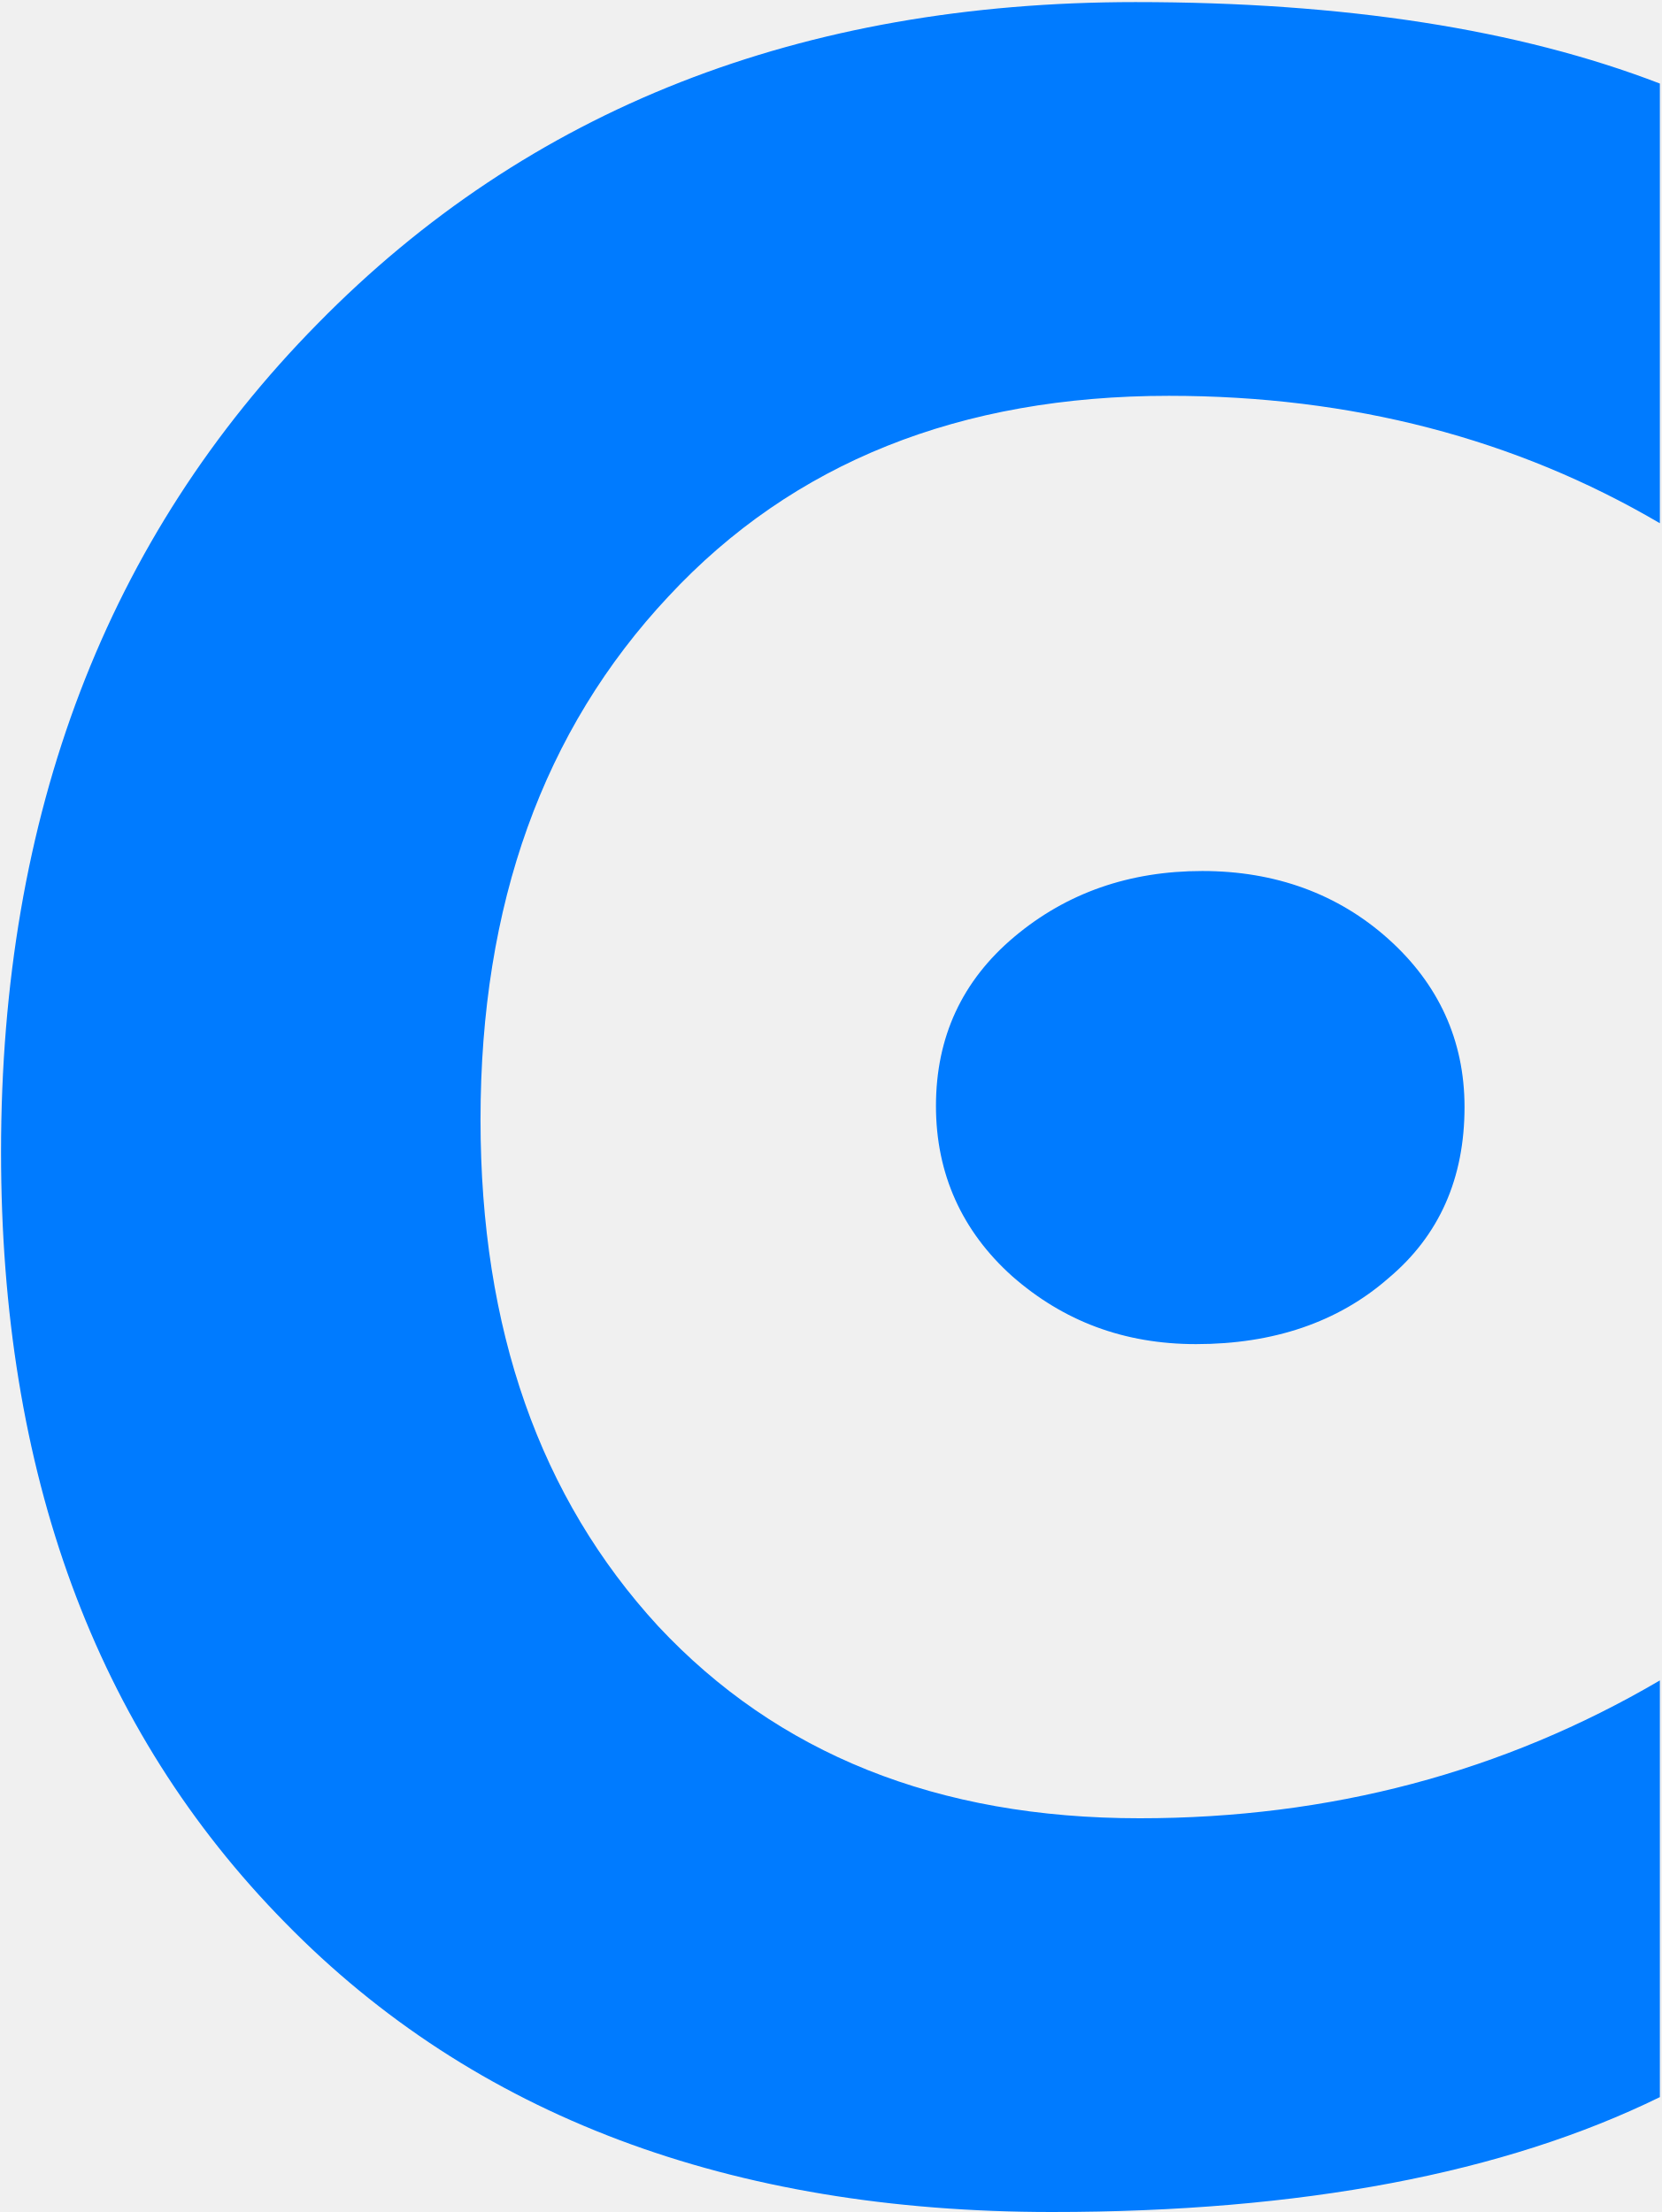
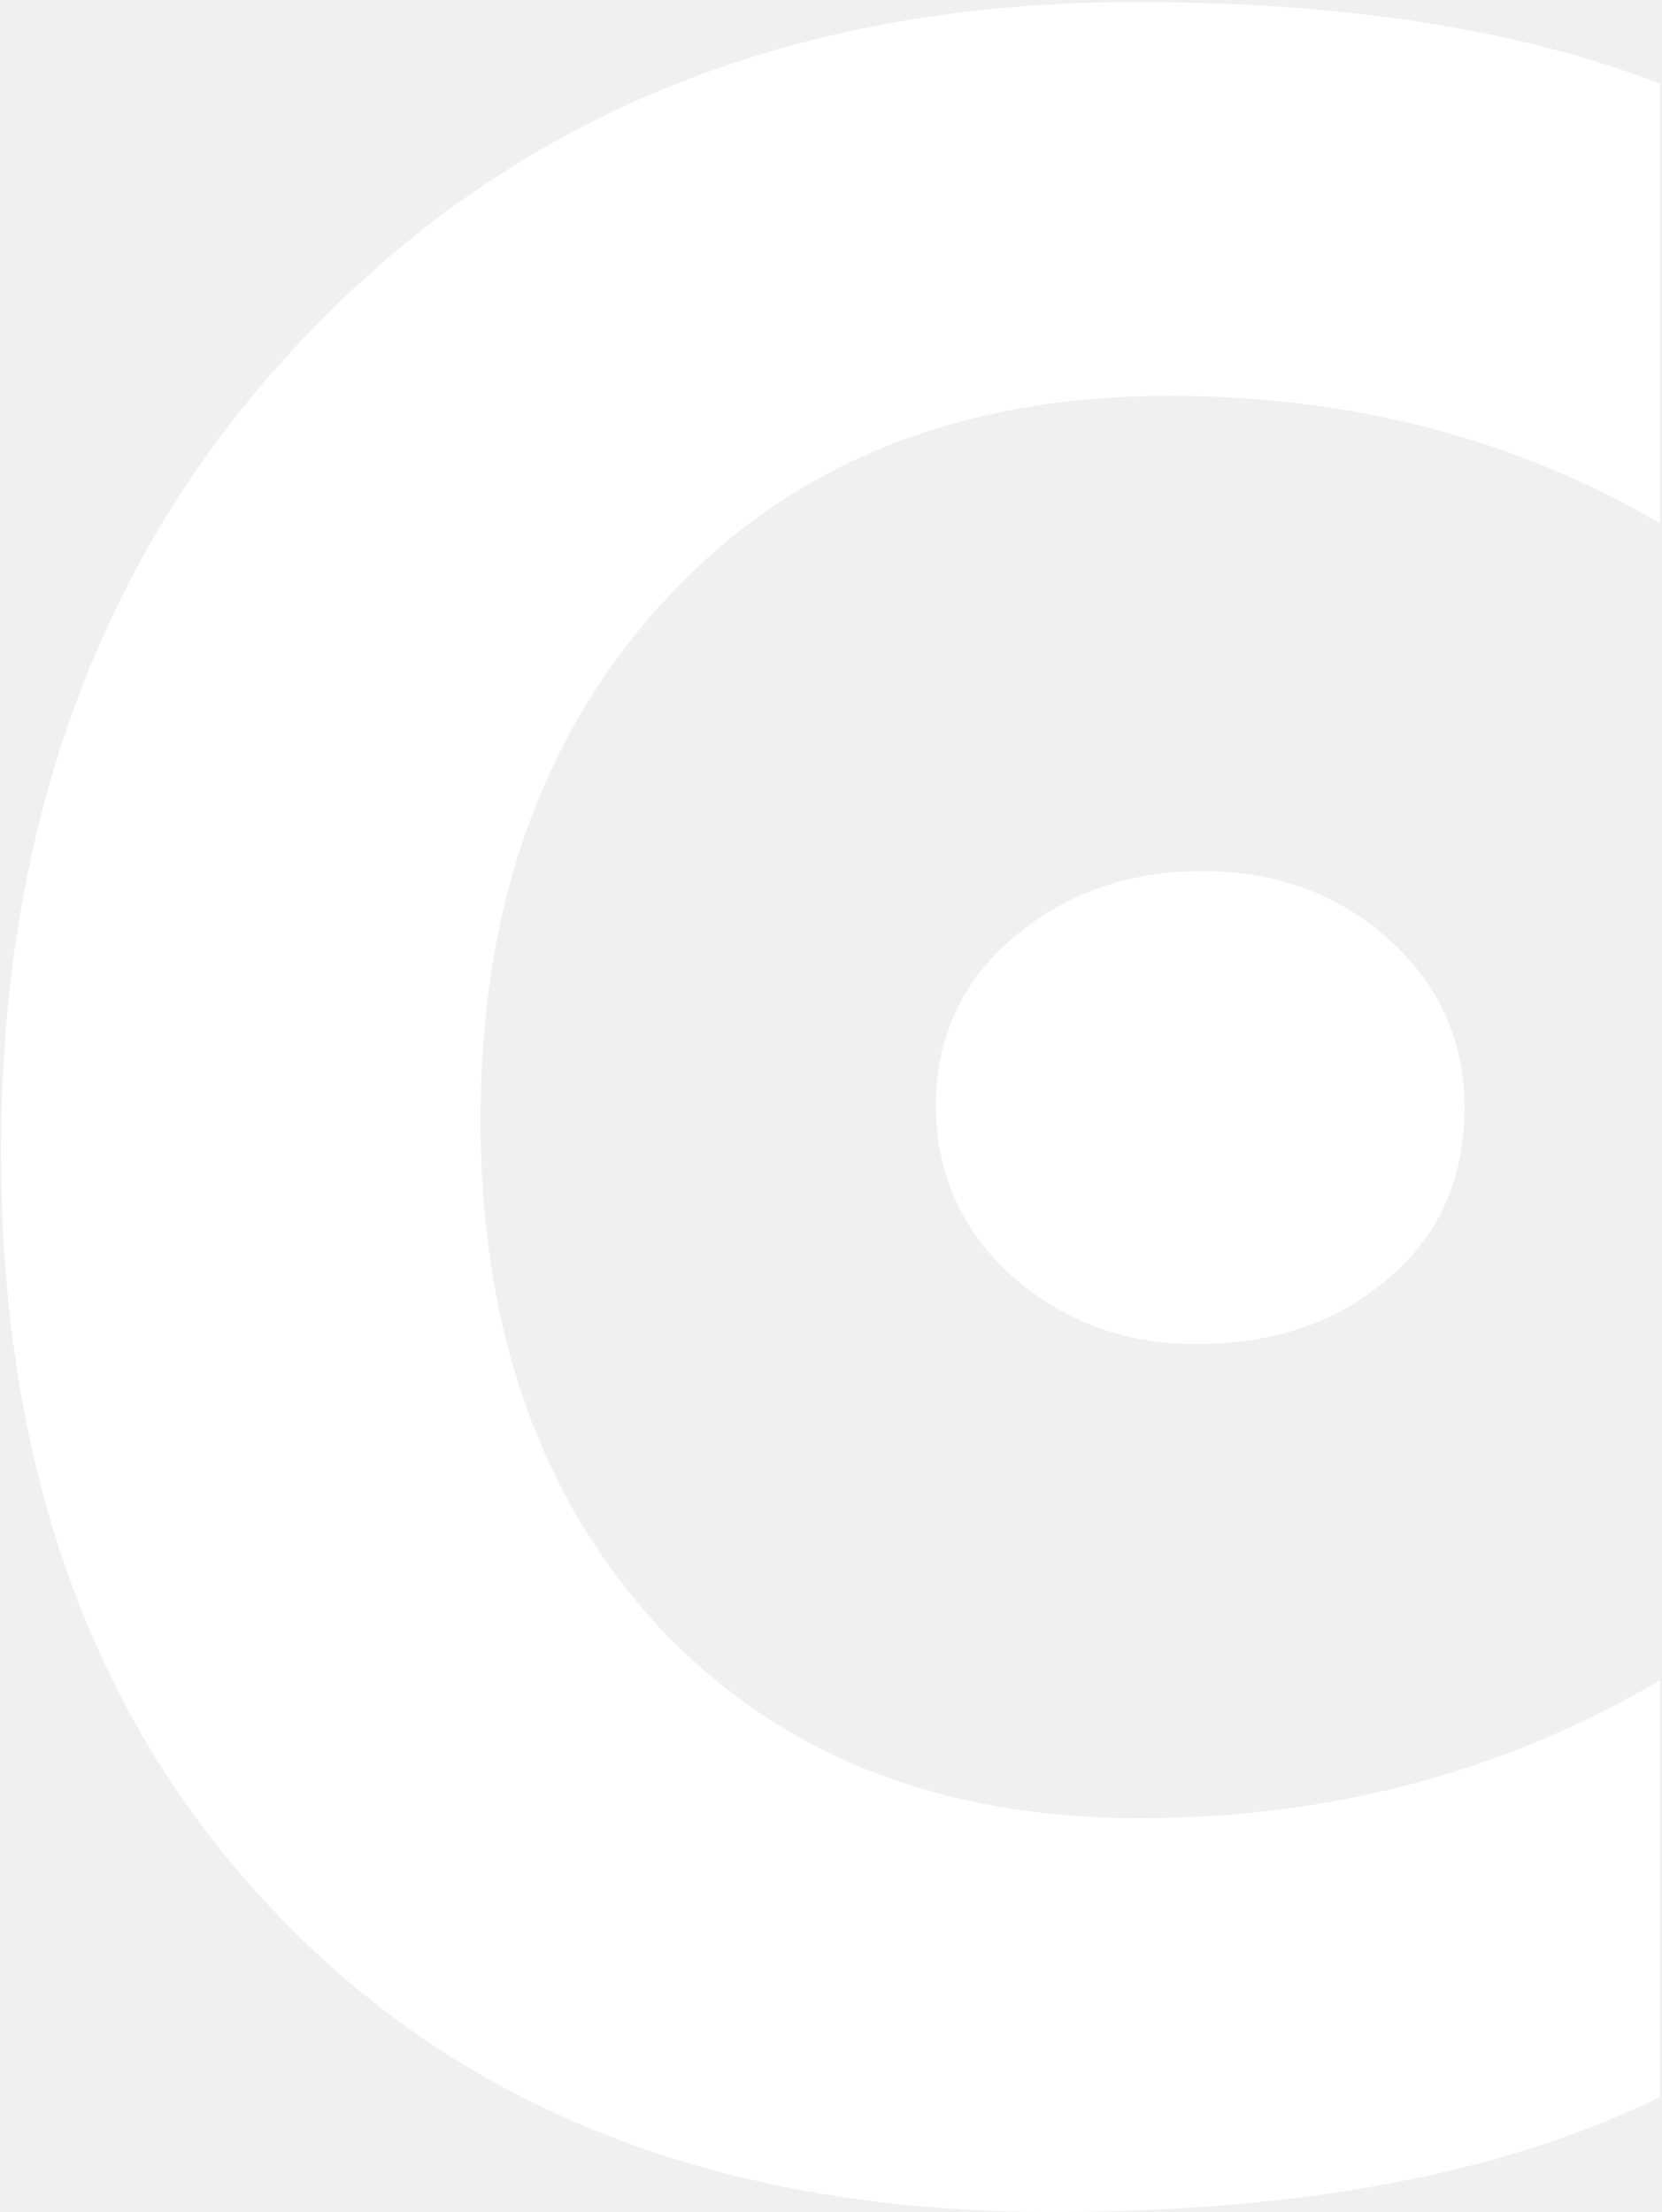
<svg xmlns="http://www.w3.org/2000/svg" version="1.1" id="Layer_1" x="0px" y="0px" viewBox="0 0 159.1 211.8" style="enable-background:new 0 0 159.1 211.8;" xml:space="preserve">
  <style type="text/css">
- 	.st0{fill:#007BFF;}
+ 	.st0{fill:#FFFFFF;}
</style>
  <g>
    <path class="st0" d="M158.9,200.8c-14.9,7.3-34.3,11-58.2,11c-30.8,0-55.3-9.2-73.4-27.7C9.1,165.6,0.1,141,0.1,110.3   C0.1,78,10.2,51.5,30.4,31C50.6,10.4,76.7,0.2,108.7,0.2c20,0,36.7,2.6,50.2,7.8v42.1c-13.8-8.1-29.5-12.2-47-12.2   c-20,0-36,6.4-47.9,19.2c-12,12.8-18,29.5-18,50.1c0,20.1,5.7,36.2,17,48.5c11.4,12.2,26.7,18.4,46.1,18.4   c18.2,0,34.8-4.4,49.8-13.2V200.8z" />
    <path class="st0" d="M89.6,105.9c0-6.6,2.5-12,7.5-16.2s11-6.3,18-6.3s13,2.2,17.8,6.5s7.3,9.7,7.3,16.1c0,6.8-2.4,12.3-7.3,16.4   c-4.8,4.2-11,6.3-18.4,6.3c-6.9,0-12.7-2.2-17.6-6.5C92.1,117.9,89.6,112.4,89.6,105.9z" />
  </g>
</svg>
